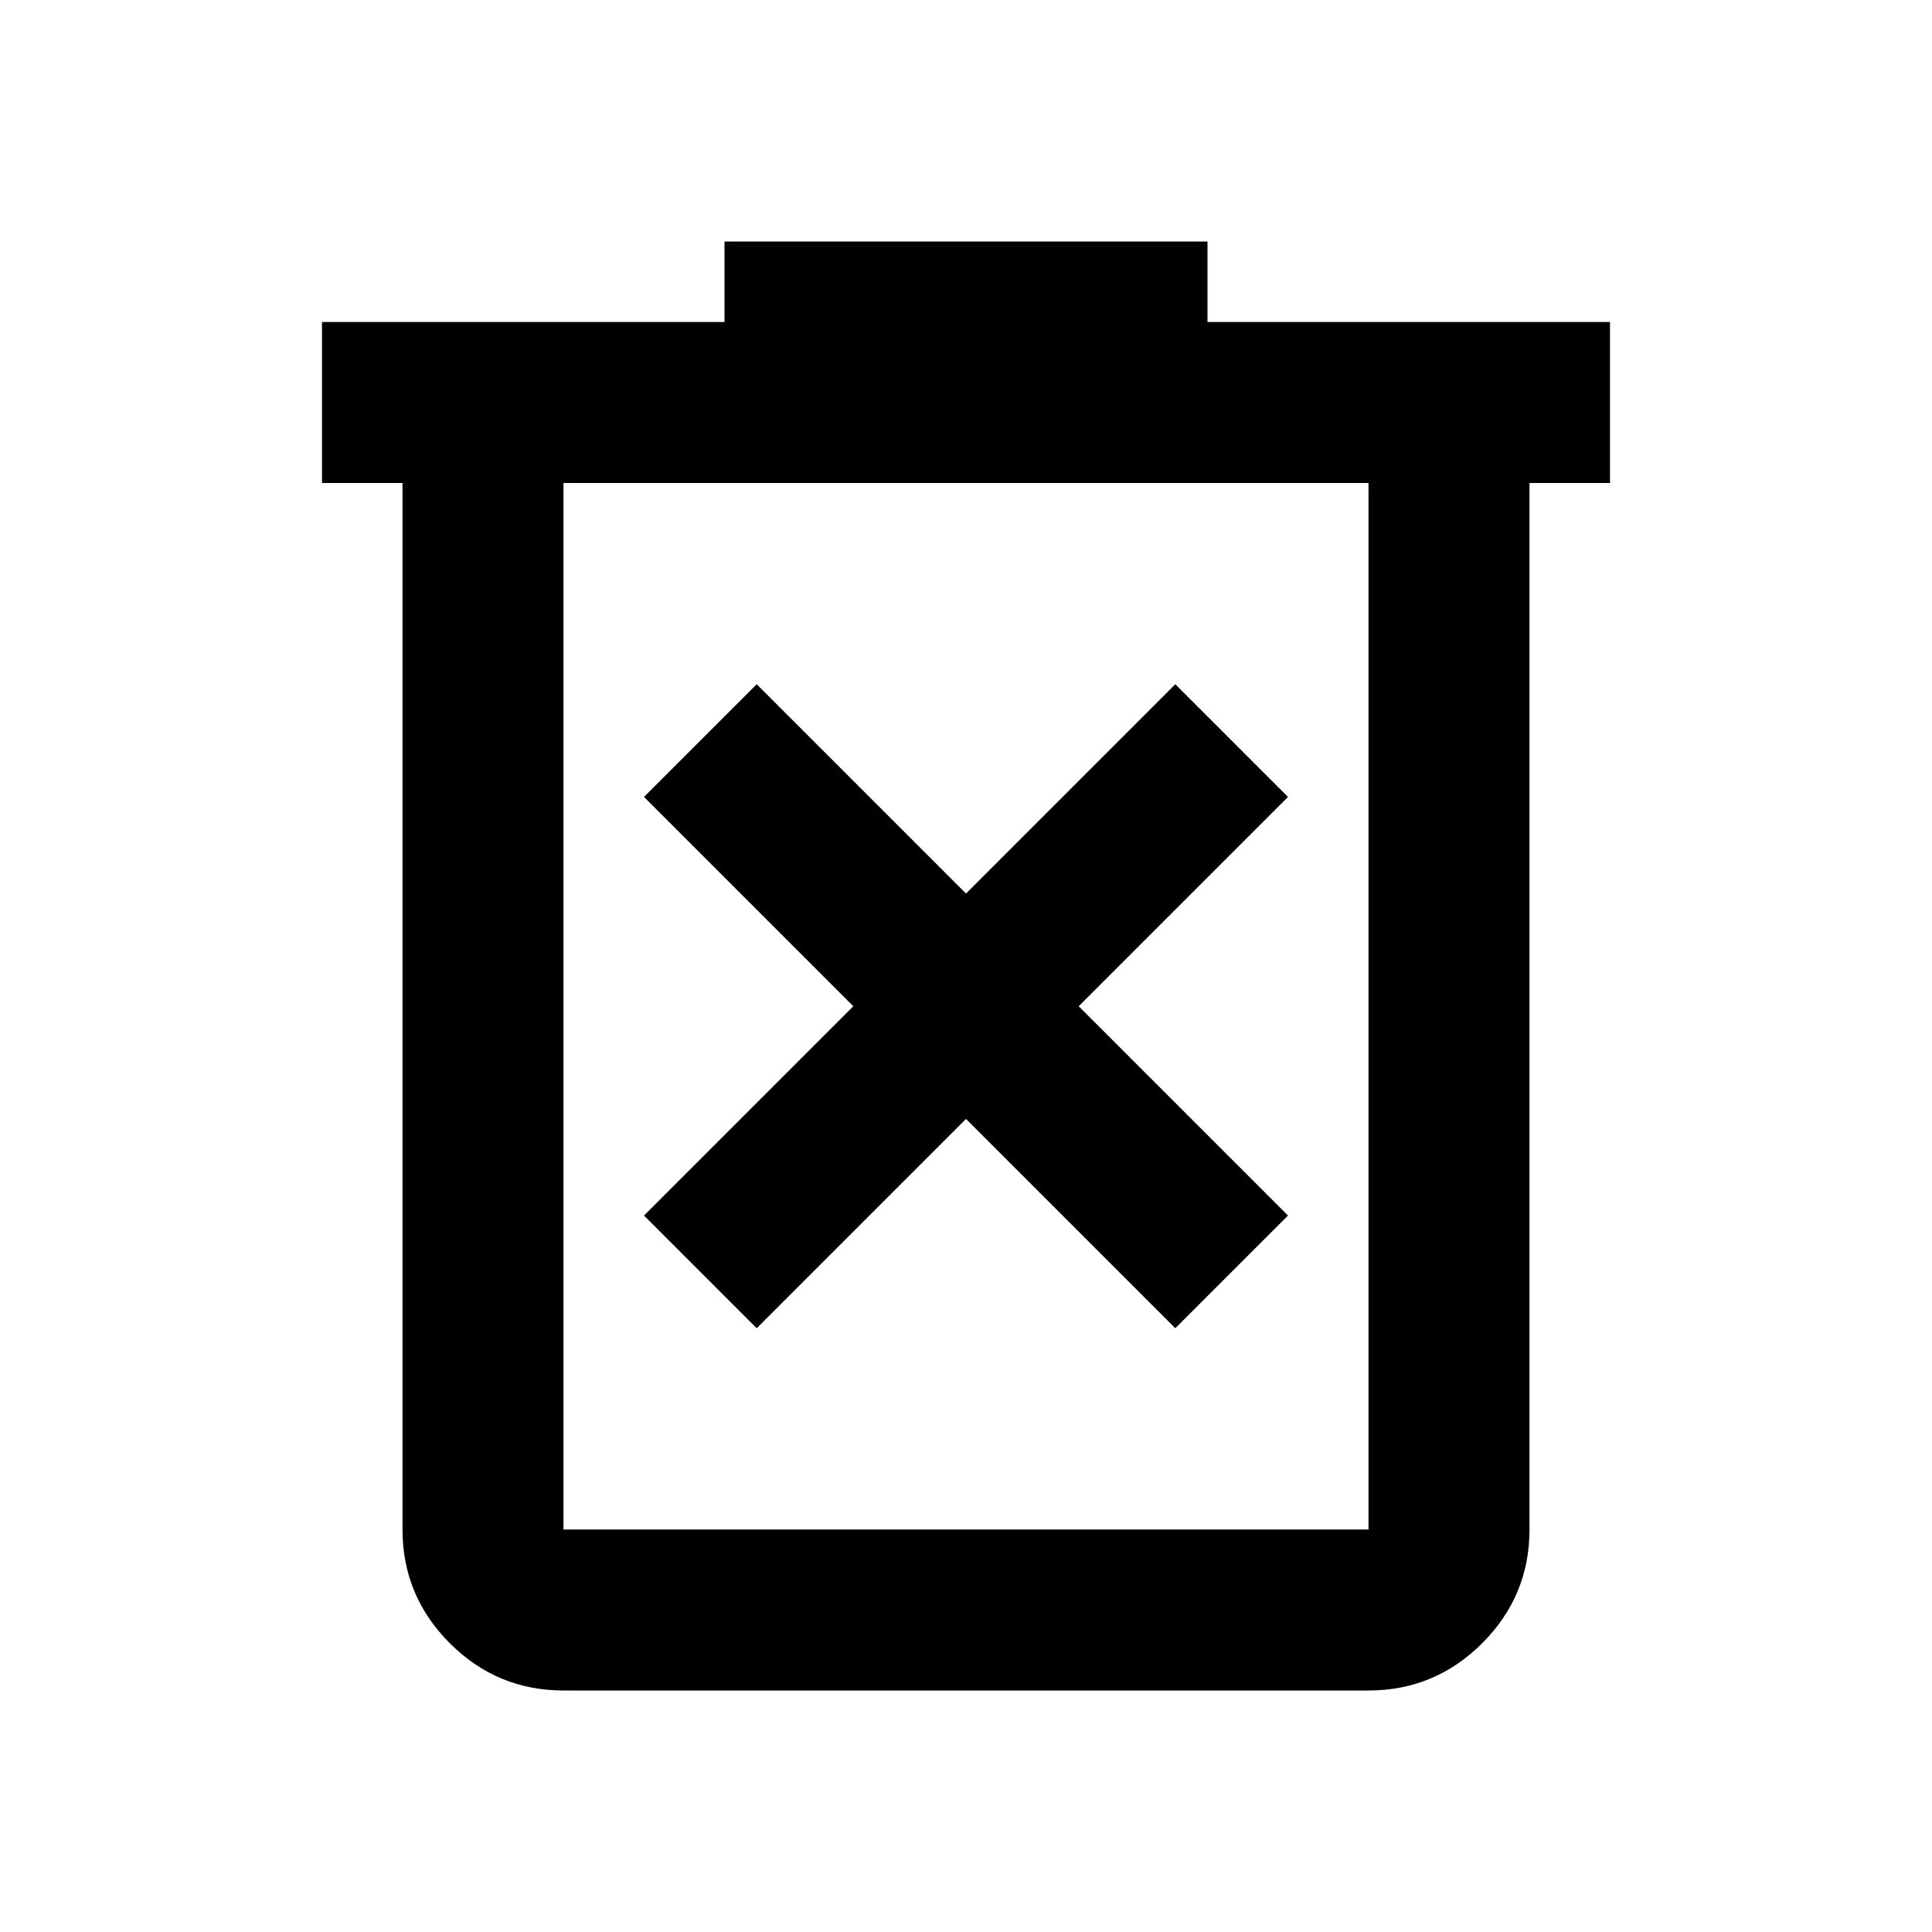
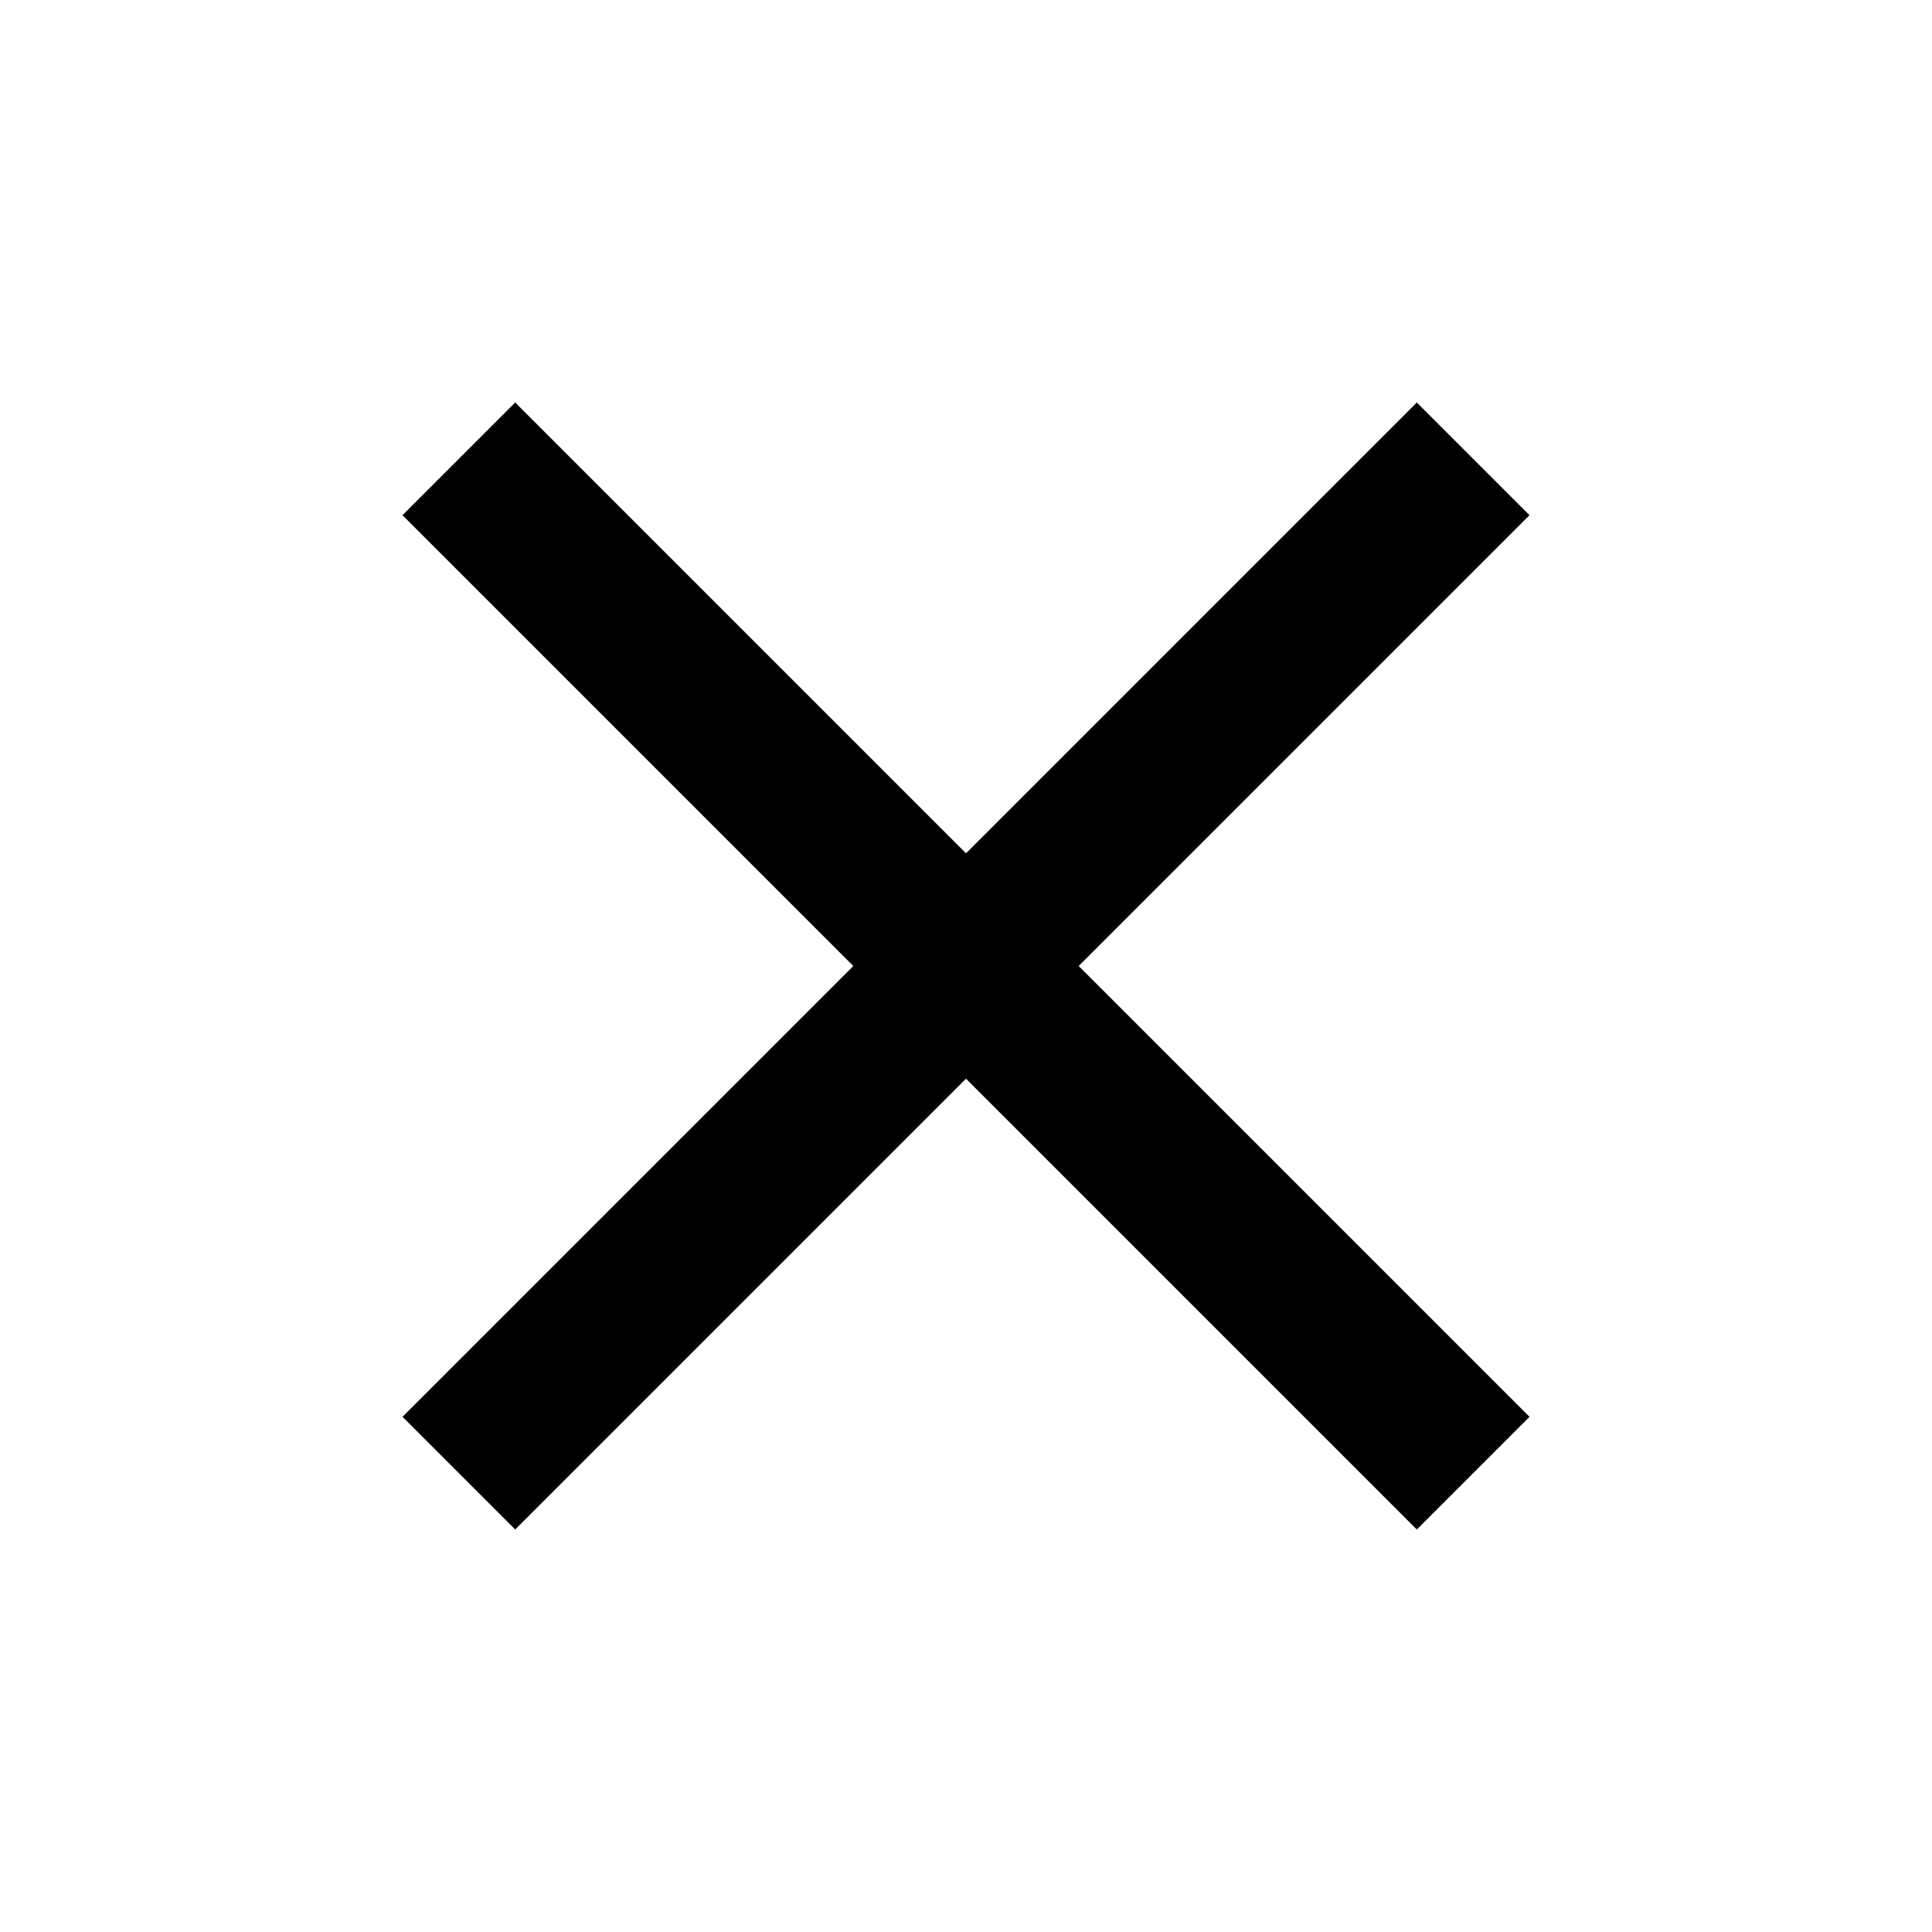
<svg xmlns="http://www.w3.org/2000/svg" height="24px" viewBox="0 -960 960 960" width="24px" fill="#000000">
-   <path d="m376-300 104-104 104 104 56-56-104-104 104-104-56-56-104 104-104-104-56 56 104 104-104 104 56 56Zm-96 180q-33 0-56.5-23.5T200-200v-520h-40v-80h200v-40h240v40h200v80h-40v520q0 33-23.5 56.5T680-120H280Zm400-600H280v520h400v-520Zm-400 0v520-520Z" />
+   <path d="m256-200-56-56 224-224-224-224 56-56 224 224 224-224 56 56-224 224 224 224-56 56-224-224-224 224Z" />
</svg>
